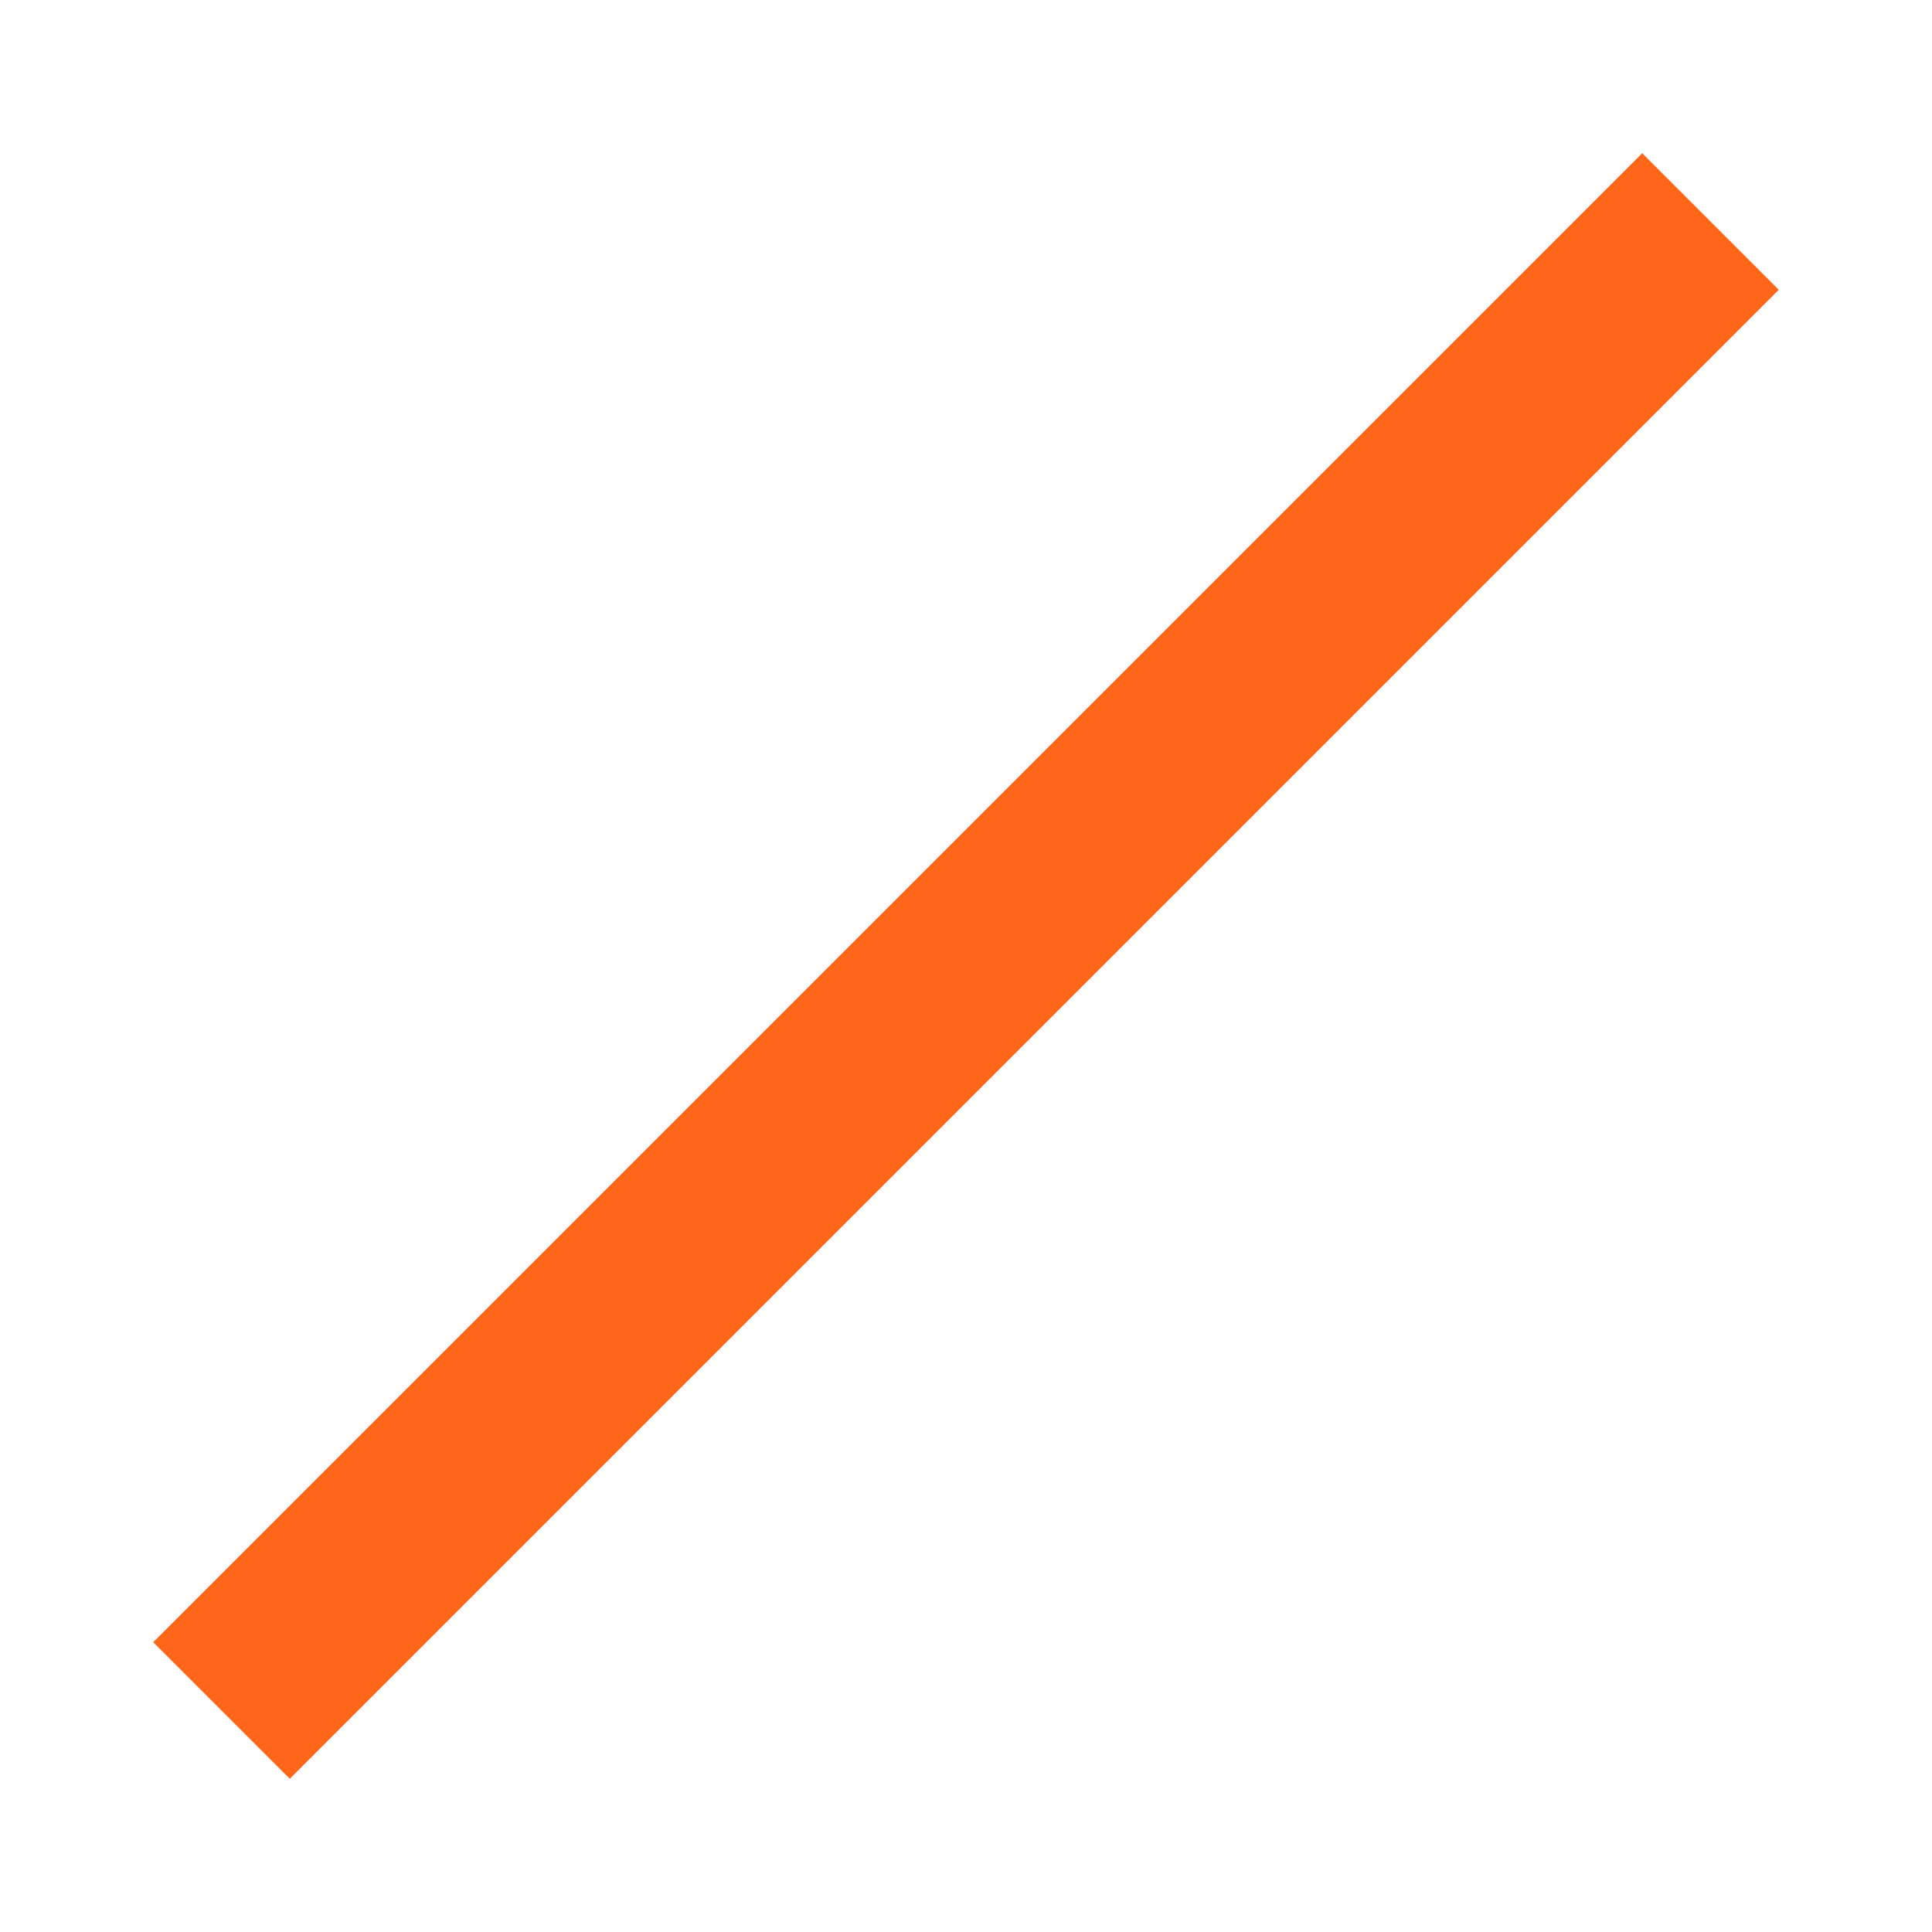
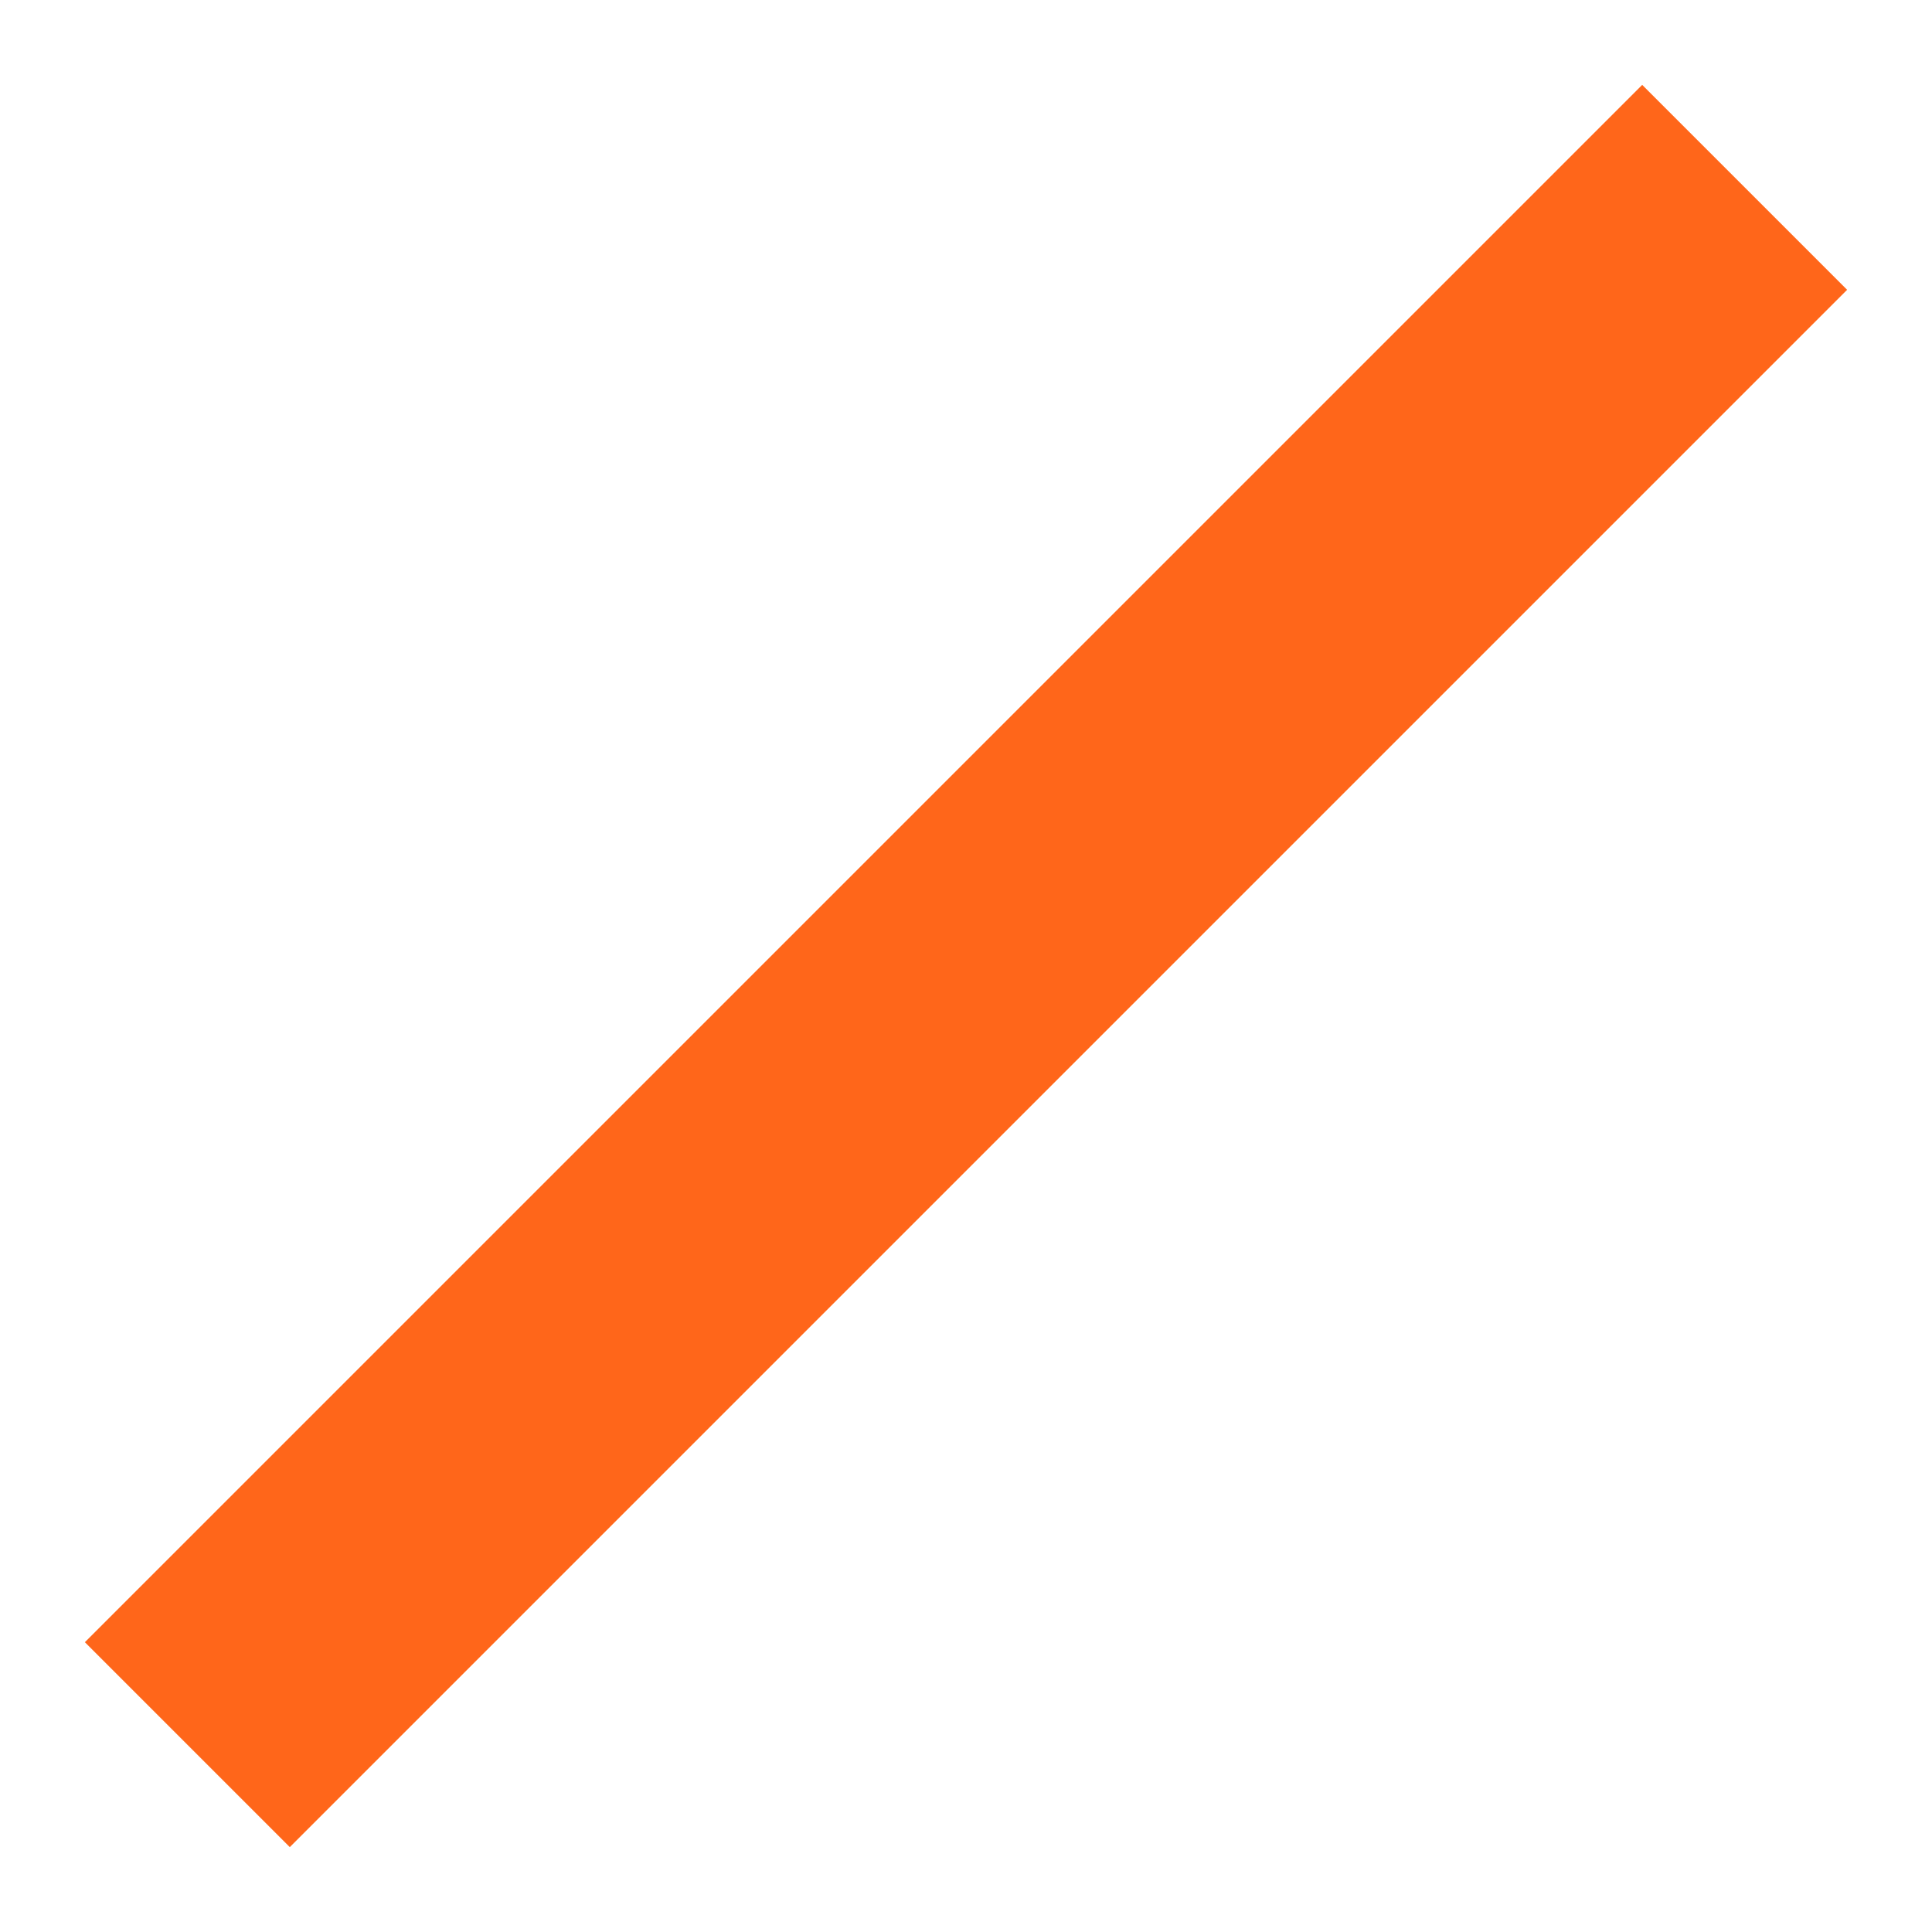
<svg xmlns="http://www.w3.org/2000/svg" width="20px" height="20px" viewBox="0 0 20 20" version="1.1">
  <defs />
  <g id="Page-1" stroke="none" stroke-width="1" fill="none" fill-rule="evenodd" stroke-linecap="square">
-     <g id="no-fill" stroke="#FF661A" stroke-width="2">
+     <g id="no-fill" stroke="#FF661A" stroke-width="3">
      <path d="M3,17 L17,3" id="Line" />
    </g>
  </g>
</svg>
